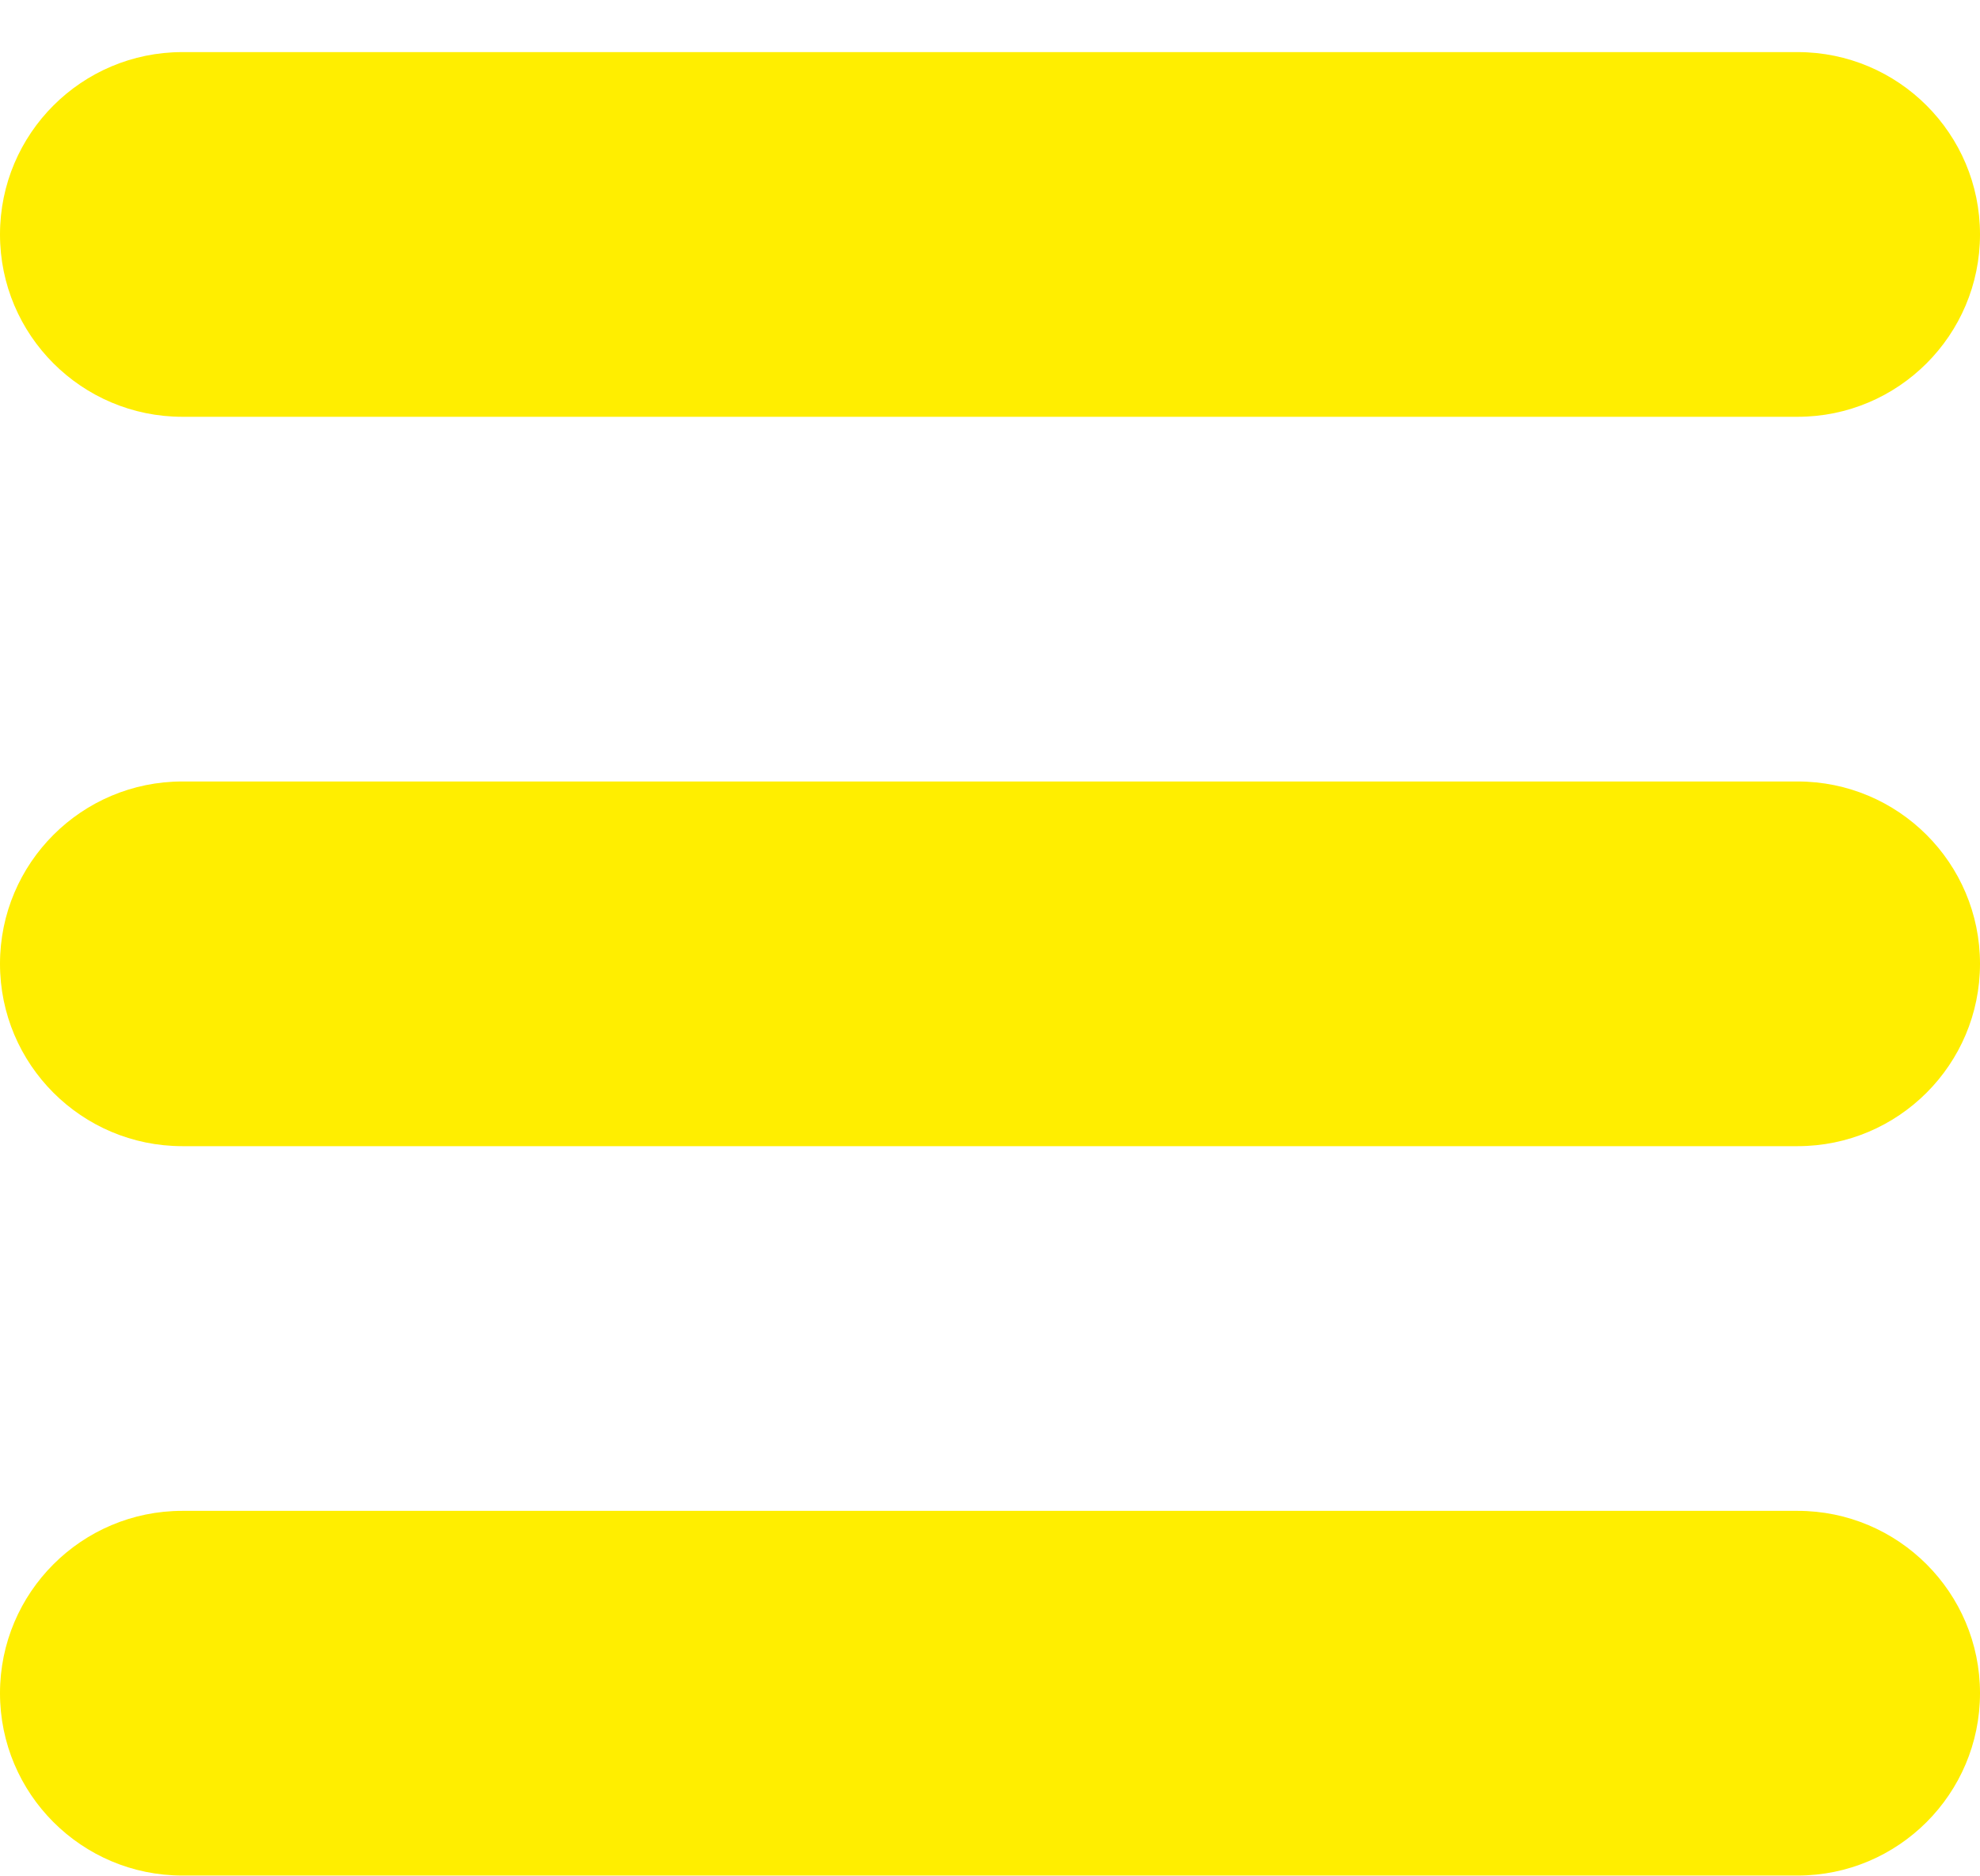
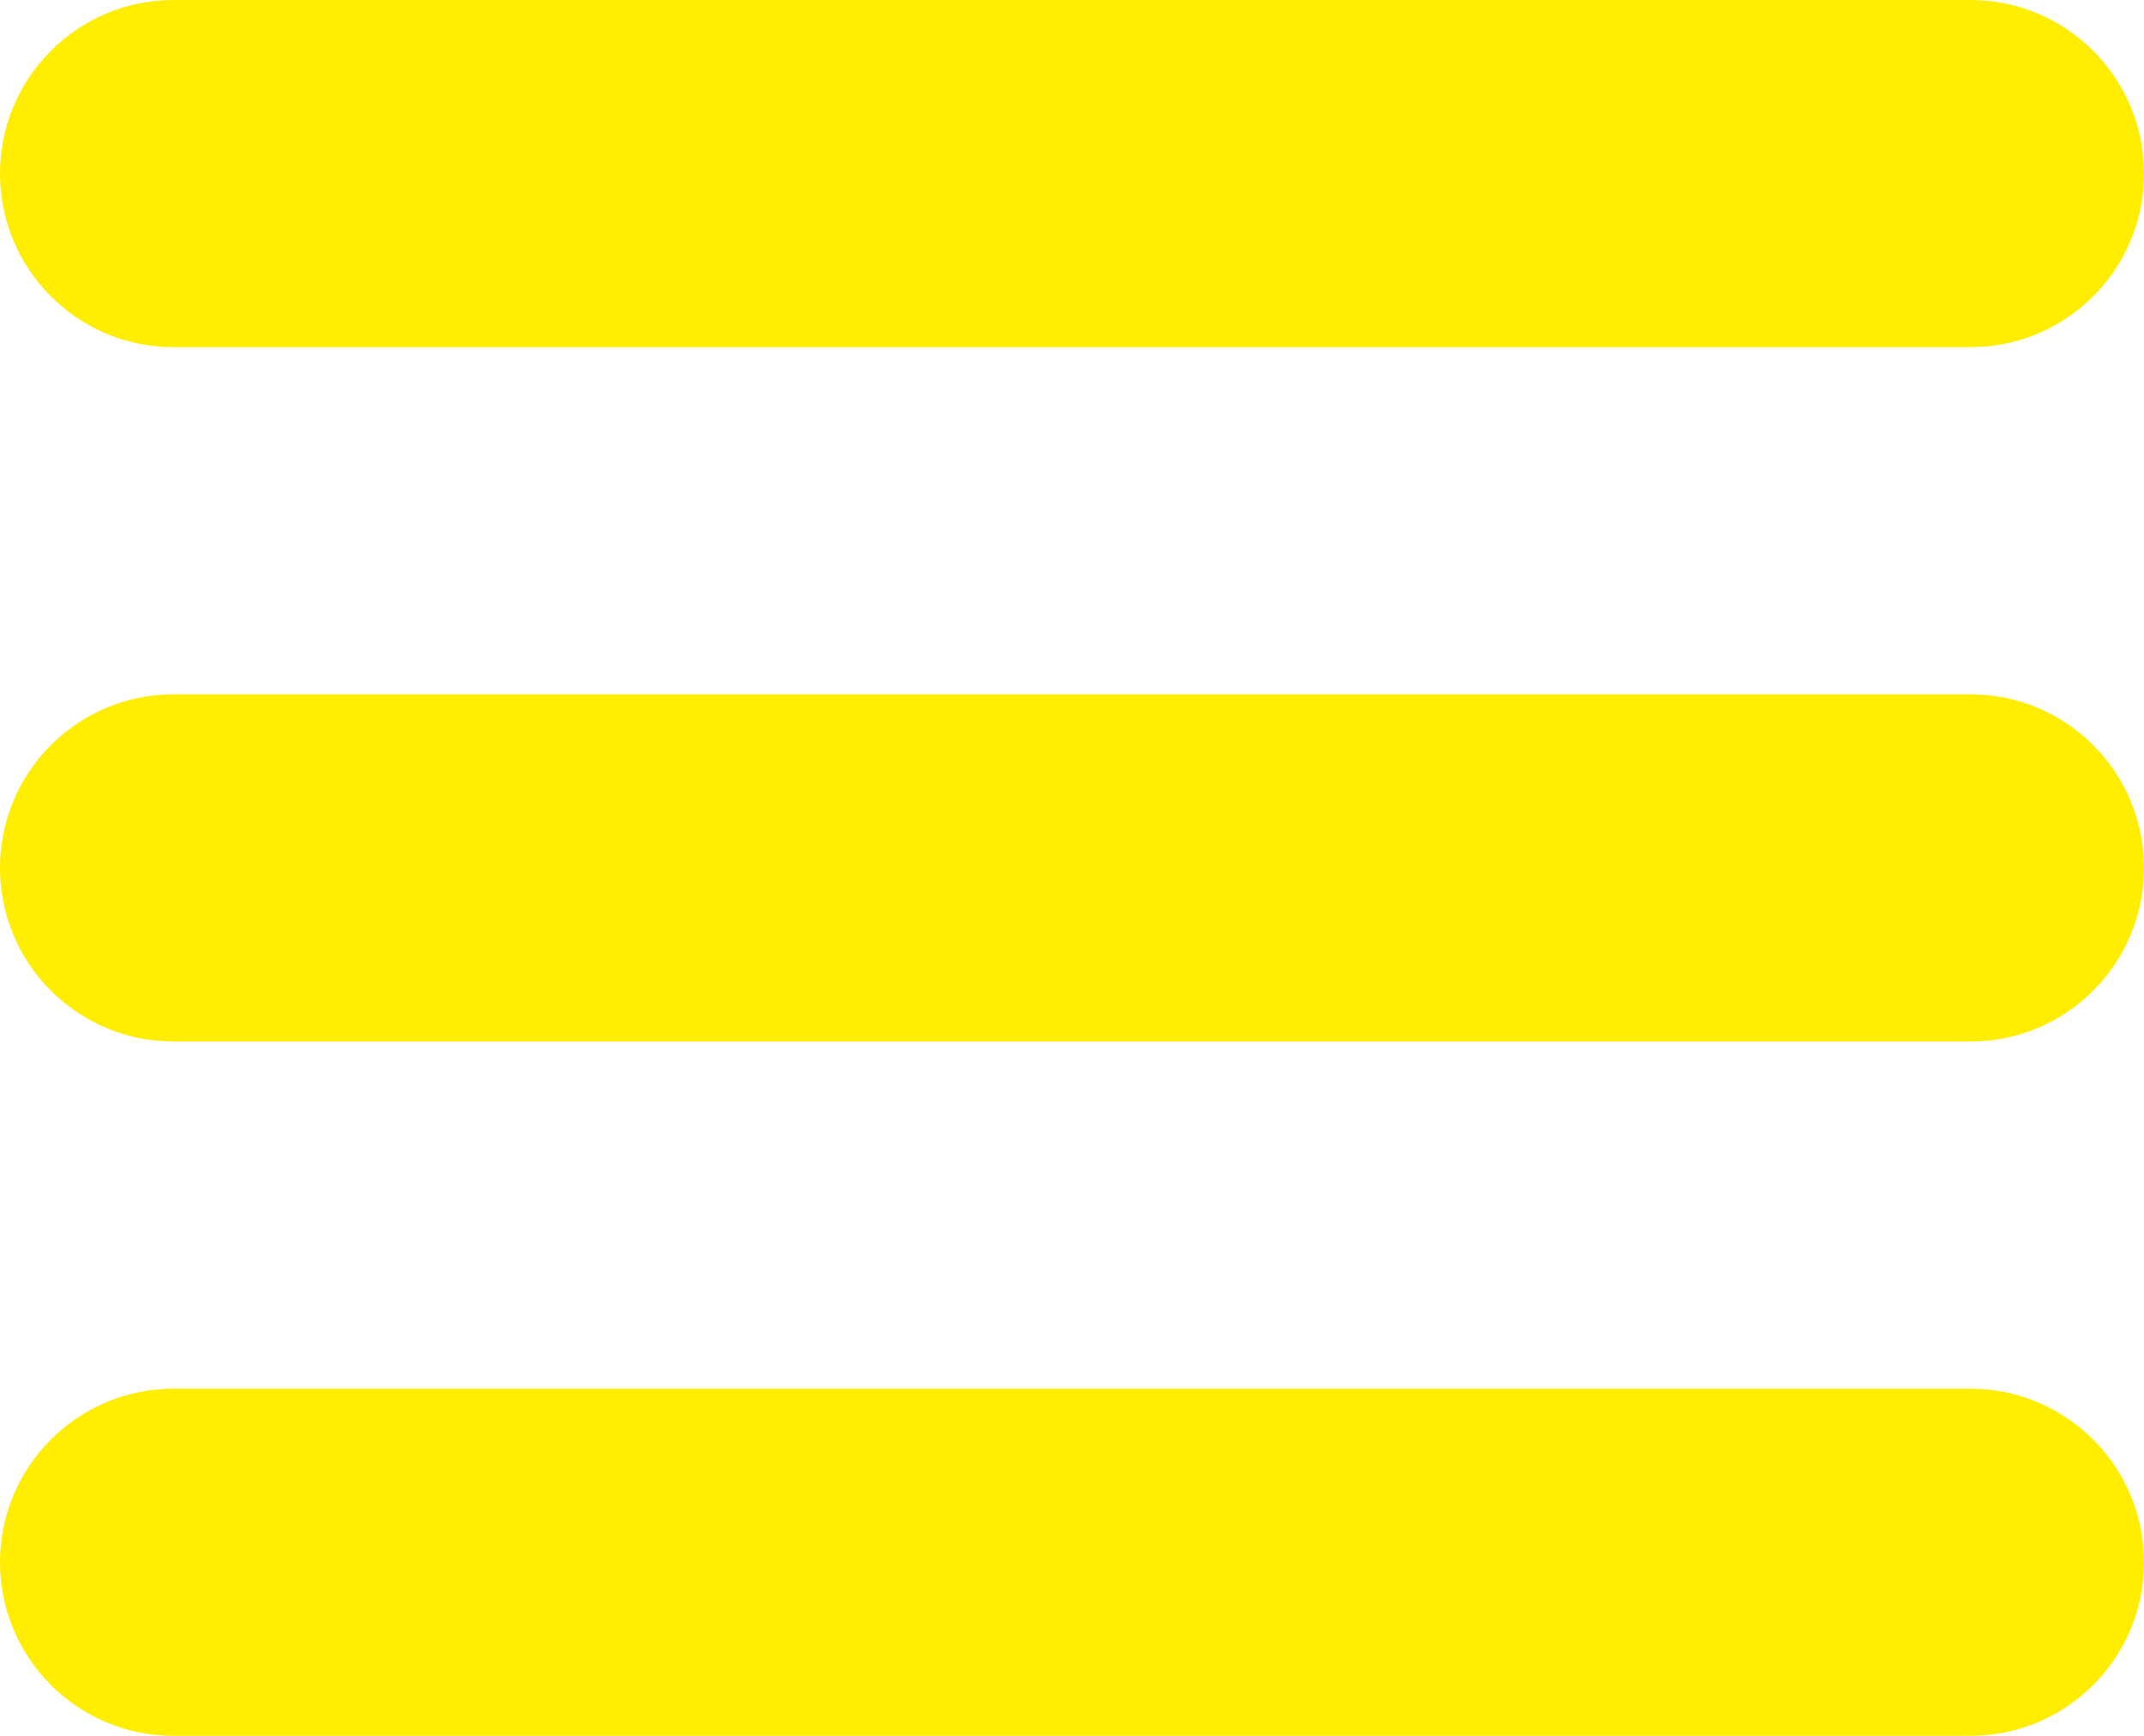
- <svg xmlns="http://www.w3.org/2000/svg" width="19" height="18" viewBox="0 0 19 18" fill="none">
-   <path d="M0 2.25C0 1.283 0.784 0.5 1.75 0.5H17.25C18.216 0.5 19 1.283 19 2.25C19 3.216 18.216 4 17.25 4H1.75C0.784 4 0 3.216 0 2.25Z" fill="#FFEE00" />
-   <path d="M0 9.25C0 8.283 0.784 7.5 1.75 7.5H17.25C18.216 7.5 19 8.283 19 9.25C19 10.216 18.216 11 17.25 11H1.75C0.784 11 0 10.216 0 9.25Z" fill="#FFEE00" />
-   <path d="M0 16.25C0 15.284 0.784 14.5 1.75 14.5H17.25C18.216 14.5 19 15.284 19 16.25C19 17.216 18.216 18 17.25 18H1.75C0.784 18 0 17.216 0 16.25Z" fill="#FFEE00" />
+ <svg xmlns="http://www.w3.org/2000/svg" width="21" height="17" viewBox="0 0 21 17" fill="none">
+   <path d="M0 1.7C0 0.761 0.761 0 1.7 0H19.3C20.239 0 21 0.761 21 1.7C21 2.639 20.239 3.4 19.3 3.4H1.7C0.761 3.4 0 2.639 0 1.7Z" fill="#FFEE00" />
+   <path d="M0 8.5C0 7.561 0.761 6.8 1.7 6.8H19.3C20.239 6.8 21 7.561 21 8.5C21 9.439 20.239 10.2 19.3 10.2H1.7C0.761 10.2 0 9.439 0 8.5Z" fill="#FFEE00" />
+   <path d="M0 15.3C0 14.361 0.763 13.6 1.702 13.6C8.324 13.6 12.676 13.6 19.298 13.6C20.237 13.6 21 14.361 21 15.3C21 16.239 20.239 17 19.3 17H1.7C0.761 17 0 16.239 0 15.3Z" fill="#FFEE00" />
</svg>
